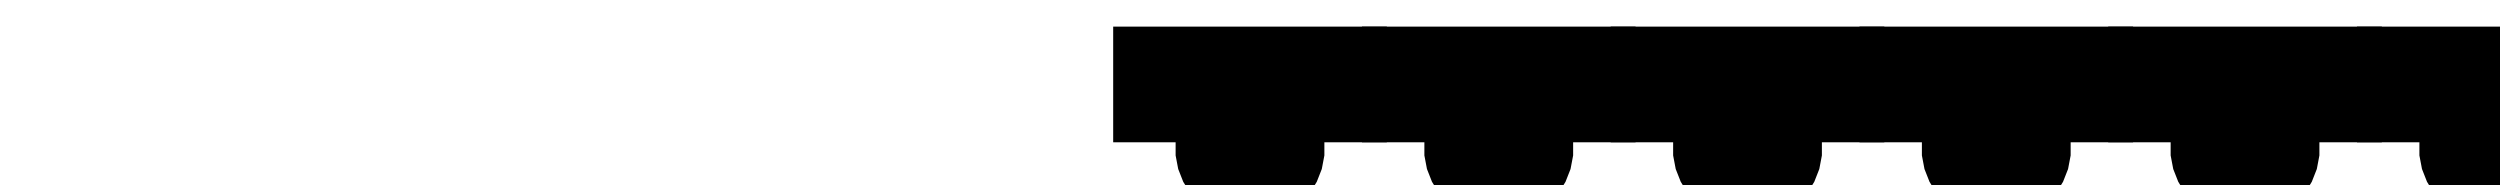
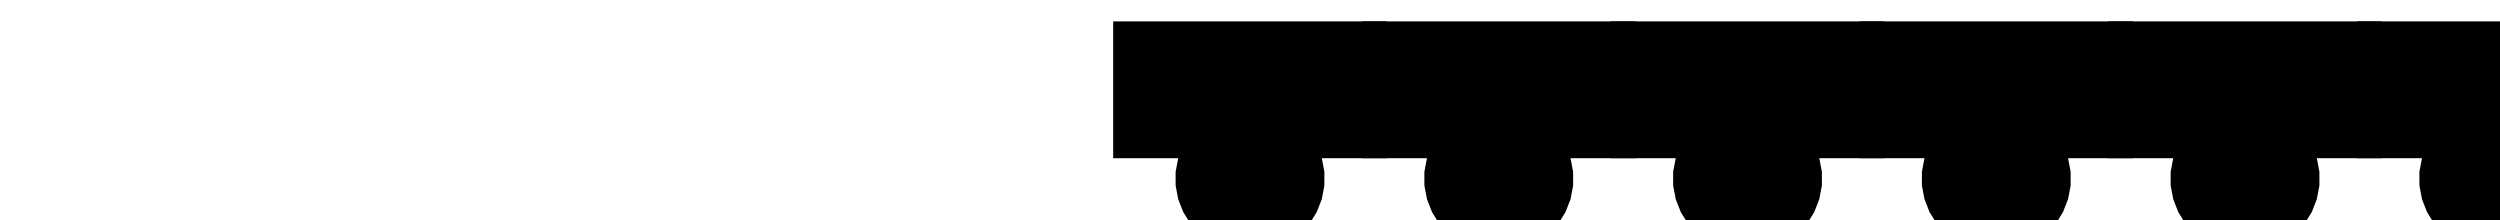
- <svg xmlns="http://www.w3.org/2000/svg" baseProfile="tiny" height="1.48mm" width="20.1mm" viewBox="0 0 20.1 1.48" version="1.1" stroke="black" stroke-width=".1" fill="none">
-   <path fill="#000000" stroke="#000000" d="M9 1.094 L11.1 1.094 L11.1 0.264 L9 0.264 z" />
-   <path fill="#000000" stroke="#000000" d="M9.851 1.707 L9.949 1.735 L10.05 1.744 L10.151 1.735 L10.249 1.707 L10.34 1.662 L10.421 1.6 L10.489 1.525 L10.542 1.439 L10.579 1.345 L10.598 1.245 L10.598 1.143 L10.579 1.043 L10.542 0.949 L10.489 0.863 L10.421 0.788 L10.34 0.726 L10.249 0.681 L10.151 0.653 L10.05 0.644 L9.949 0.653 L9.851 0.681 L9.76 0.726 L9.679 0.788 L9.611 0.863 L9.558 0.949 L9.521 1.043 L9.502 1.143 L9.502 1.245 L9.521 1.345 L9.558 1.439 L9.611 1.525 L9.679 1.6 L9.76 1.662 z" />
-   <path fill="#000000" stroke="#000000" d="M11 1.094 L13.1 1.094 L13.1 0.264 L11 0.264 z" />
-   <path fill="#000000" stroke="#000000" d="M11.851 1.707 L11.949 1.735 L12.05 1.744 L12.151 1.735 L12.249 1.707 L12.34 1.662 L12.421 1.6 L12.489 1.525 L12.542 1.439 L12.579 1.345 L12.598 1.245 L12.598 1.143 L12.579 1.043 L12.542 0.949 L12.489 0.863 L12.421 0.788 L12.34 0.726 L12.249 0.681 L12.151 0.653 L12.05 0.644 L11.949 0.653 L11.851 0.681 L11.76 0.726 L11.679 0.788 L11.611 0.863 L11.558 0.949 L11.521 1.043 L11.502 1.143 L11.502 1.245 L11.521 1.345 L11.558 1.439 L11.611 1.525 L11.679 1.6 L11.76 1.662 z" />
-   <path fill="#000000" stroke="#000000" d="M13 1.094 L15.1 1.094 L15.1 0.264 L13 0.264 z" />
-   <path fill="#000000" stroke="#000000" d="M13.851 1.707 L13.949 1.735 L14.05 1.744 L14.151 1.735 L14.249 1.707 L14.34 1.662 L14.421 1.6 L14.489 1.525 L14.542 1.439 L14.579 1.345 L14.598 1.245 L14.598 1.143 L14.579 1.043 L14.542 0.949 L14.489 0.863 L14.421 0.788 L14.34 0.726 L14.249 0.681 L14.151 0.653 L14.05 0.644 L13.949 0.653 L13.851 0.681 L13.76 0.726 L13.679 0.788 L13.611 0.863 L13.558 0.949 L13.521 1.043 L13.502 1.143 L13.502 1.245 L13.521 1.345 L13.558 1.439 L13.611 1.525 L13.679 1.6 L13.76 1.662 z" />
-   <path fill="#000000" stroke="#000000" d="M15 1.094 L17.1 1.094 L17.1 0.264 L15 0.264 z" />
-   <path fill="#000000" stroke="#000000" d="M15.851 1.707 L15.949 1.735 L16.05 1.744 L16.151 1.735 L16.249 1.707 L16.34 1.662 L16.421 1.6 L16.489 1.525 L16.542 1.439 L16.579 1.345 L16.598 1.245 L16.598 1.143 L16.579 1.043 L16.542 0.949 L16.489 0.863 L16.421 0.788 L16.34 0.726 L16.249 0.681 L16.151 0.653 L16.05 0.644 L15.949 0.653 L15.851 0.681 L15.76 0.726 L15.679 0.788 L15.611 0.863 L15.558 0.949 L15.521 1.043 L15.502 1.143 L15.502 1.245 L15.521 1.345 L15.558 1.439 L15.611 1.525 L15.679 1.6 L15.76 1.662 z" />
-   <path fill="#000000" stroke="#000000" d="M17 1.094 L19.1 1.094 L19.1 0.264 L17 0.264 z" />
-   <path fill="#000000" stroke="#000000" d="M17.851 1.707 L17.949 1.735 L18.05 1.744 L18.151 1.735 L18.249 1.707 L18.34 1.662 L18.421 1.6 L18.489 1.525 L18.542 1.439 L18.579 1.345 L18.598 1.245 L18.598 1.143 L18.579 1.043 L18.542 0.949 L18.489 0.863 L18.421 0.788 L18.34 0.726 L18.249 0.681 L18.151 0.653 L18.05 0.644 L17.949 0.653 L17.851 0.681 L17.76 0.726 L17.679 0.788 L17.611 0.863 L17.558 0.949 L17.521 1.043 L17.502 1.143 L17.502 1.245 L17.521 1.345 L17.558 1.439 L17.611 1.525 L17.679 1.6 L17.76 1.662 z" />
-   <path fill="#000000" stroke="#000000" d="M19 1.094 L21.1 1.094 L21.1 0.264 L19 0.264 z" />
-   <path fill="#000000" stroke="#000000" d="M19.851 1.707 L19.949 1.735 L20.05 1.744 L20.151 1.735 L20.249 1.707 L20.34 1.662 L20.421 1.6 L20.489 1.525 L20.542 1.439 L20.579 1.345 L20.598 1.245 L20.598 1.143 L20.579 1.043 L20.542 0.949 L20.489 0.863 L20.421 0.788 L20.34 0.726 L20.249 0.681 L20.151 0.653 L20.05 0.644 L19.949 0.653 L19.851 0.681 L19.76 0.726 L19.679 0.788 L19.611 0.863 L19.558 0.949 L19.521 1.043 L19.502 1.143 L19.502 1.245 L19.521 1.345 L19.558 1.439 L19.611 1.525 L19.679 1.6 L19.76 1.662 z" />
-   <path fill="#000000" stroke="#000000" d="M21 1.094 L23.1 1.094 L23.1 0.264 L21 0.264 z" />
-   <path fill="#000000" stroke="#000000" d="M21.851 1.707 L21.949 1.735 L22.05 1.744 L22.151 1.735 L22.249 1.707 L22.34 1.662 L22.421 1.6 L22.489 1.525 L22.542 1.439 L22.579 1.345 L22.598 1.245 L22.598 1.143 L22.579 1.043 L22.542 0.949 L22.489 0.863 L22.421 0.788 L22.34 0.726 L22.249 0.681 L22.151 0.653 L22.05 0.644 L21.949 0.653 L21.851 0.681 L21.76 0.726 L21.679 0.788 L21.611 0.863 L21.558 0.949 L21.521 1.043 L21.502 1.143 L21.502 1.245 L21.521 1.345 L21.558 1.439 L21.611 1.525 L21.679 1.6 L21.76 1.662 z" />
-   <path fill="#000000" stroke="#000000" d="M23 1.094 L25.1 1.094 L25.1 0.264 L23 0.264 z" />
-   <path fill="#000000" stroke="#000000" d="M23.851 1.707 L23.949 1.735 L24.05 1.744 L24.151 1.735 L24.249 1.707 L24.34 1.662 L24.421 1.6 L24.489 1.525 L24.542 1.439 L24.579 1.345 L24.598 1.245 L24.598 1.143 L24.579 1.043 L24.542 0.949 L24.489 0.863 L24.421 0.788 L24.34 0.726 L24.249 0.681 L24.151 0.653 L24.05 0.644 L23.949 0.653 L23.851 0.681 L23.76 0.726 L23.679 0.788 L23.611 0.863 L23.558 0.949 L23.521 1.043 L23.502 1.143 L23.502 1.245 L23.521 1.345 L23.558 1.439 L23.611 1.525 L23.679 1.6 L23.76 1.662 z" />
-   <path fill="#000000" stroke="#000000" d="M25 1.094 L27.1 1.094 L27.1 0.264 L25 0.264 z" />
-   <path fill="#000000" stroke="#000000" d="M25.851 1.707 L25.949 1.735 L26.05 1.744 L26.151 1.735 L26.249 1.707 L26.34 1.662 L26.421 1.6 L26.489 1.525 L26.542 1.439 L26.579 1.345 L26.598 1.245 L26.598 1.143 L26.579 1.043 L26.542 0.949 L26.489 0.863 L26.421 0.788 L26.34 0.726 L26.249 0.681 L26.151 0.653 L26.05 0.644 L25.949 0.653 L25.851 0.681 L25.76 0.726 L25.679 0.788 L25.611 0.863 L25.558 0.949 L25.521 1.043 L25.502 1.143 L25.502 1.245 L25.521 1.345 L25.558 1.439 L25.611 1.525 L25.679 1.6 L25.76 1.662 z" />
-   <path fill="#000000" stroke="#000000" d="M27 1.094 L29.1 1.094 L29.1 0.264 L27 0.264 z" />
-   <path fill="#000000" stroke="#000000" d="M27.851 1.707 L27.949 1.735 L28.05 1.744 L28.151 1.735 L28.249 1.707 L28.34 1.662 L28.421 1.6 L28.489 1.525 L28.542 1.439 L28.579 1.345 L28.598 1.245 L28.598 1.143 L28.579 1.043 L28.542 0.949 L28.489 0.863 L28.421 0.788 L28.34 0.726 L28.249 0.681 L28.151 0.653 L28.05 0.644 L27.949 0.653 L27.851 0.681 L27.76 0.726 L27.679 0.788 L27.611 0.863 L27.558 0.949 L27.521 1.043 L27.502 1.143 L27.502 1.245 L27.521 1.345 L27.558 1.439 L27.611 1.525 L27.679 1.6 L27.76 1.662 z" />
+ <svg xmlns="http://www.w3.org/2000/svg" baseProfile="tiny" height="1.765mm" width="20.1mm" viewBox="0 0 20.1 1.765" version="1.1" stroke="black" stroke-width=".1" fill="none">
+   <path fill="#000000" stroke="#000000" d="M9 1.222 L11.1 1.222 L11.1 0.222 L9 0.222 z" />
+   <path fill="#000000" stroke="#000000" d="M9.851 1.949 L9.949 1.977 L10.05 1.986 L10.151 1.977 L10.249 1.949 L10.34 1.904 L10.421 1.843 L10.489 1.768 L10.542 1.682 L10.579 1.587 L10.598 1.487 L10.598 1.386 L10.579 1.286 L10.542 1.191 L10.489 1.105 L10.421 1.03 L10.34 0.969 L10.249 0.924 L10.151 0.896 L10.05 0.886 L9.949 0.896 L9.851 0.924 L9.76 0.969 L9.679 1.03 L9.611 1.105 L9.558 1.191 L9.521 1.286 L9.502 1.386 L9.502 1.487 L9.521 1.587 L9.558 1.682 L9.611 1.768 L9.679 1.843 L9.76 1.904 z" />
+   <path fill="#000000" stroke="#000000" d="M11 1.222 L13.1 1.222 L13.1 0.222 L11 0.222 z" />
+   <path fill="#000000" stroke="#000000" d="M11.851 1.949 L11.949 1.977 L12.05 1.986 L12.151 1.977 L12.249 1.949 L12.34 1.904 L12.421 1.843 L12.489 1.768 L12.542 1.682 L12.579 1.587 L12.598 1.487 L12.598 1.386 L12.579 1.286 L12.542 1.191 L12.489 1.105 L12.421 1.03 L12.34 0.969 L12.249 0.924 L12.151 0.896 L12.05 0.886 L11.949 0.896 L11.851 0.924 L11.76 0.969 L11.679 1.03 L11.611 1.105 L11.558 1.191 L11.521 1.286 L11.502 1.386 L11.502 1.487 L11.521 1.587 L11.558 1.682 L11.611 1.768 L11.679 1.843 L11.76 1.904 z" />
+   <path fill="#000000" stroke="#000000" d="M13 1.222 L15.1 1.222 L15.1 0.222 L13 0.222 z" />
+   <path fill="#000000" stroke="#000000" d="M13.851 1.949 L13.949 1.977 L14.05 1.986 L14.151 1.977 L14.249 1.949 L14.34 1.904 L14.421 1.843 L14.489 1.768 L14.542 1.682 L14.579 1.587 L14.598 1.487 L14.598 1.386 L14.579 1.286 L14.542 1.191 L14.489 1.105 L14.421 1.03 L14.34 0.969 L14.249 0.924 L14.151 0.896 L14.05 0.886 L13.949 0.896 L13.851 0.924 L13.76 0.969 L13.679 1.03 L13.611 1.105 L13.558 1.191 L13.521 1.286 L13.502 1.386 L13.502 1.487 L13.521 1.587 L13.558 1.682 L13.611 1.768 L13.679 1.843 L13.76 1.904 z" />
+   <path fill="#000000" stroke="#000000" d="M15 1.222 L17.1 1.222 L17.1 0.222 L15 0.222 z" />
+   <path fill="#000000" stroke="#000000" d="M15.851 1.949 L15.949 1.977 L16.05 1.986 L16.151 1.977 L16.249 1.949 L16.34 1.904 L16.421 1.843 L16.489 1.768 L16.542 1.682 L16.579 1.587 L16.598 1.487 L16.598 1.386 L16.579 1.286 L16.542 1.191 L16.489 1.105 L16.421 1.03 L16.34 0.969 L16.249 0.924 L16.151 0.896 L16.05 0.886 L15.949 0.896 L15.851 0.924 L15.76 0.969 L15.679 1.03 L15.611 1.105 L15.558 1.191 L15.521 1.286 L15.502 1.386 L15.502 1.487 L15.521 1.587 L15.558 1.682 L15.611 1.768 L15.679 1.843 L15.76 1.904 z" />
+   <path fill="#000000" stroke="#000000" d="M17 1.222 L19.1 1.222 L19.1 0.222 L17 0.222 z" />
+   <path fill="#000000" stroke="#000000" d="M17.851 1.949 L17.949 1.977 L18.05 1.986 L18.151 1.977 L18.249 1.949 L18.34 1.904 L18.421 1.843 L18.489 1.768 L18.542 1.682 L18.579 1.587 L18.598 1.487 L18.598 1.386 L18.579 1.286 L18.542 1.191 L18.489 1.105 L18.421 1.03 L18.34 0.969 L18.249 0.924 L18.151 0.896 L18.05 0.886 L17.949 0.896 L17.851 0.924 L17.76 0.969 L17.679 1.03 L17.611 1.105 L17.558 1.191 L17.521 1.286 L17.502 1.386 L17.502 1.487 L17.521 1.587 L17.558 1.682 L17.611 1.768 L17.679 1.843 L17.76 1.904 z" />
+   <path fill="#000000" stroke="#000000" d="M19 1.222 L21.1 1.222 L21.1 0.222 L19 0.222 z" />
+   <path fill="#000000" stroke="#000000" d="M19.851 1.949 L19.949 1.977 L20.05 1.986 L20.151 1.977 L20.249 1.949 L20.34 1.904 L20.421 1.843 L20.489 1.768 L20.542 1.682 L20.579 1.587 L20.598 1.487 L20.598 1.386 L20.579 1.286 L20.542 1.191 L20.489 1.105 L20.421 1.03 L20.34 0.969 L20.249 0.924 L20.151 0.896 L20.05 0.886 L19.949 0.896 L19.851 0.924 L19.76 0.969 L19.679 1.03 L19.611 1.105 L19.558 1.191 L19.521 1.286 L19.502 1.386 L19.502 1.487 L19.521 1.587 L19.558 1.682 L19.611 1.768 L19.679 1.843 L19.76 1.904 z" />
+   <path fill="#000000" stroke="#000000" d="M21 1.222 L23.1 1.222 L23.1 0.222 L21 0.222 z" />
+   <path fill="#000000" stroke="#000000" d="M21.851 1.949 L21.949 1.977 L22.05 1.986 L22.151 1.977 L22.249 1.949 L22.34 1.904 L22.421 1.843 L22.489 1.768 L22.542 1.682 L22.579 1.587 L22.598 1.487 L22.598 1.386 L22.579 1.286 L22.542 1.191 L22.489 1.105 L22.421 1.03 L22.34 0.969 L22.249 0.924 L22.151 0.896 L22.05 0.886 L21.949 0.896 L21.851 0.924 L21.76 0.969 L21.679 1.03 L21.611 1.105 L21.558 1.191 L21.521 1.286 L21.502 1.386 L21.502 1.487 L21.521 1.587 L21.558 1.682 L21.611 1.768 L21.679 1.843 L21.76 1.904 z" />
+   <path fill="#000000" stroke="#000000" d="M23 1.222 L25.1 1.222 L25.1 0.222 L23 0.222 z" />
+   <path fill="#000000" stroke="#000000" d="M23.851 1.949 L23.949 1.977 L24.05 1.986 L24.151 1.977 L24.249 1.949 L24.34 1.904 L24.421 1.843 L24.489 1.768 L24.542 1.682 L24.579 1.587 L24.598 1.487 L24.598 1.386 L24.579 1.286 L24.542 1.191 L24.489 1.105 L24.421 1.03 L24.34 0.969 L24.249 0.924 L24.151 0.896 L24.05 0.886 L23.949 0.896 L23.851 0.924 L23.76 0.969 L23.679 1.03 L23.611 1.105 L23.558 1.191 L23.521 1.286 L23.502 1.386 L23.502 1.487 L23.521 1.587 L23.558 1.682 L23.611 1.768 L23.679 1.843 L23.76 1.904 z" />
+   <path fill="#000000" stroke="#000000" d="M25 1.222 L27.1 1.222 L27.1 0.222 L25 0.222 z" />
+   <path fill="#000000" stroke="#000000" d="M25.851 1.949 L25.949 1.977 L26.05 1.986 L26.151 1.977 L26.249 1.949 L26.34 1.904 L26.421 1.843 L26.489 1.768 L26.542 1.682 L26.579 1.587 L26.598 1.487 L26.598 1.386 L26.579 1.286 L26.542 1.191 L26.489 1.105 L26.421 1.03 L26.34 0.969 L26.249 0.924 L26.151 0.896 L26.05 0.886 L25.949 0.896 L25.851 0.924 L25.76 0.969 L25.679 1.03 L25.611 1.105 L25.558 1.191 L25.521 1.286 L25.502 1.386 L25.502 1.487 L25.521 1.587 L25.558 1.682 L25.611 1.768 L25.679 1.843 L25.76 1.904 z" />
+   <path fill="#000000" stroke="#000000" d="M27 1.222 L29.1 1.222 L29.1 0.222 L27 0.222 z" />
+   <path fill="#000000" stroke="#000000" d="M27.851 1.949 L27.949 1.977 L28.05 1.986 L28.151 1.977 L28.249 1.949 L28.34 1.904 L28.421 1.843 L28.489 1.768 L28.542 1.682 L28.579 1.587 L28.598 1.487 L28.598 1.386 L28.579 1.286 L28.542 1.191 L28.489 1.105 L28.421 1.03 L28.34 0.969 L28.249 0.924 L28.151 0.896 L28.05 0.886 L27.949 0.896 L27.851 0.924 L27.76 0.969 L27.679 1.03 L27.611 1.105 L27.558 1.191 L27.521 1.286 L27.502 1.386 L27.502 1.487 L27.521 1.587 L27.558 1.682 L27.611 1.768 L27.679 1.843 L27.76 1.904 z" />
</svg>
